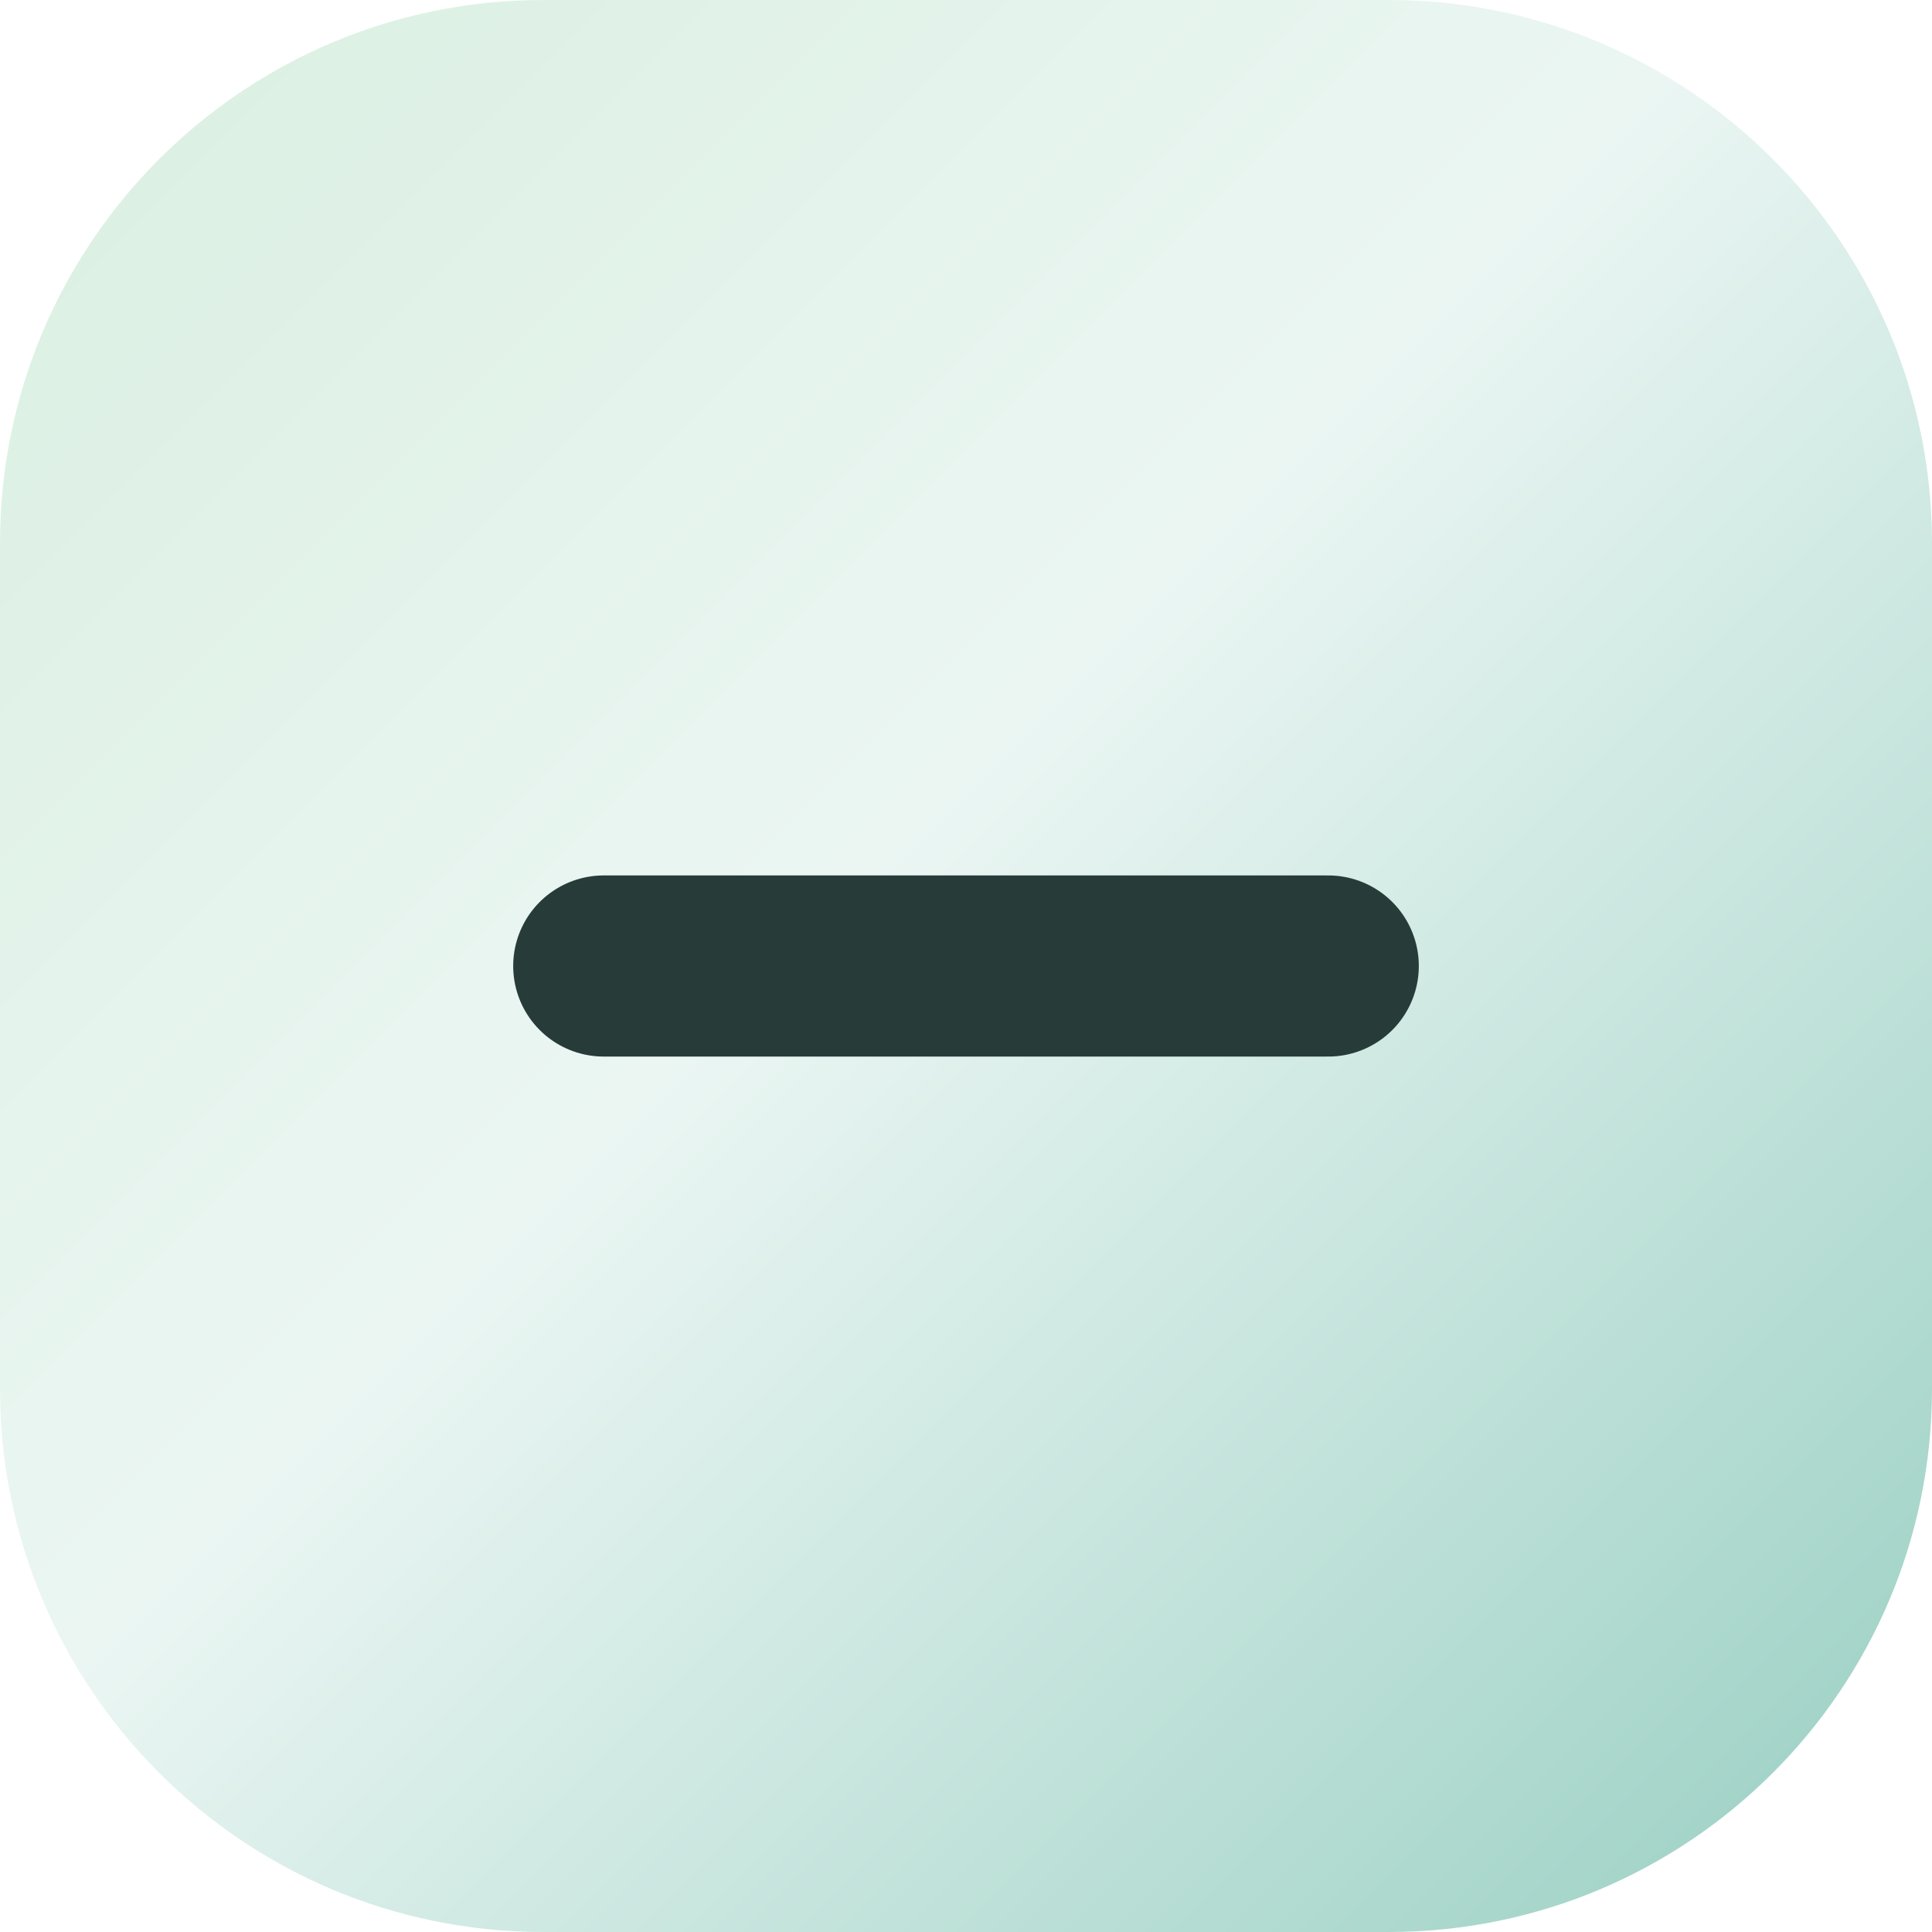
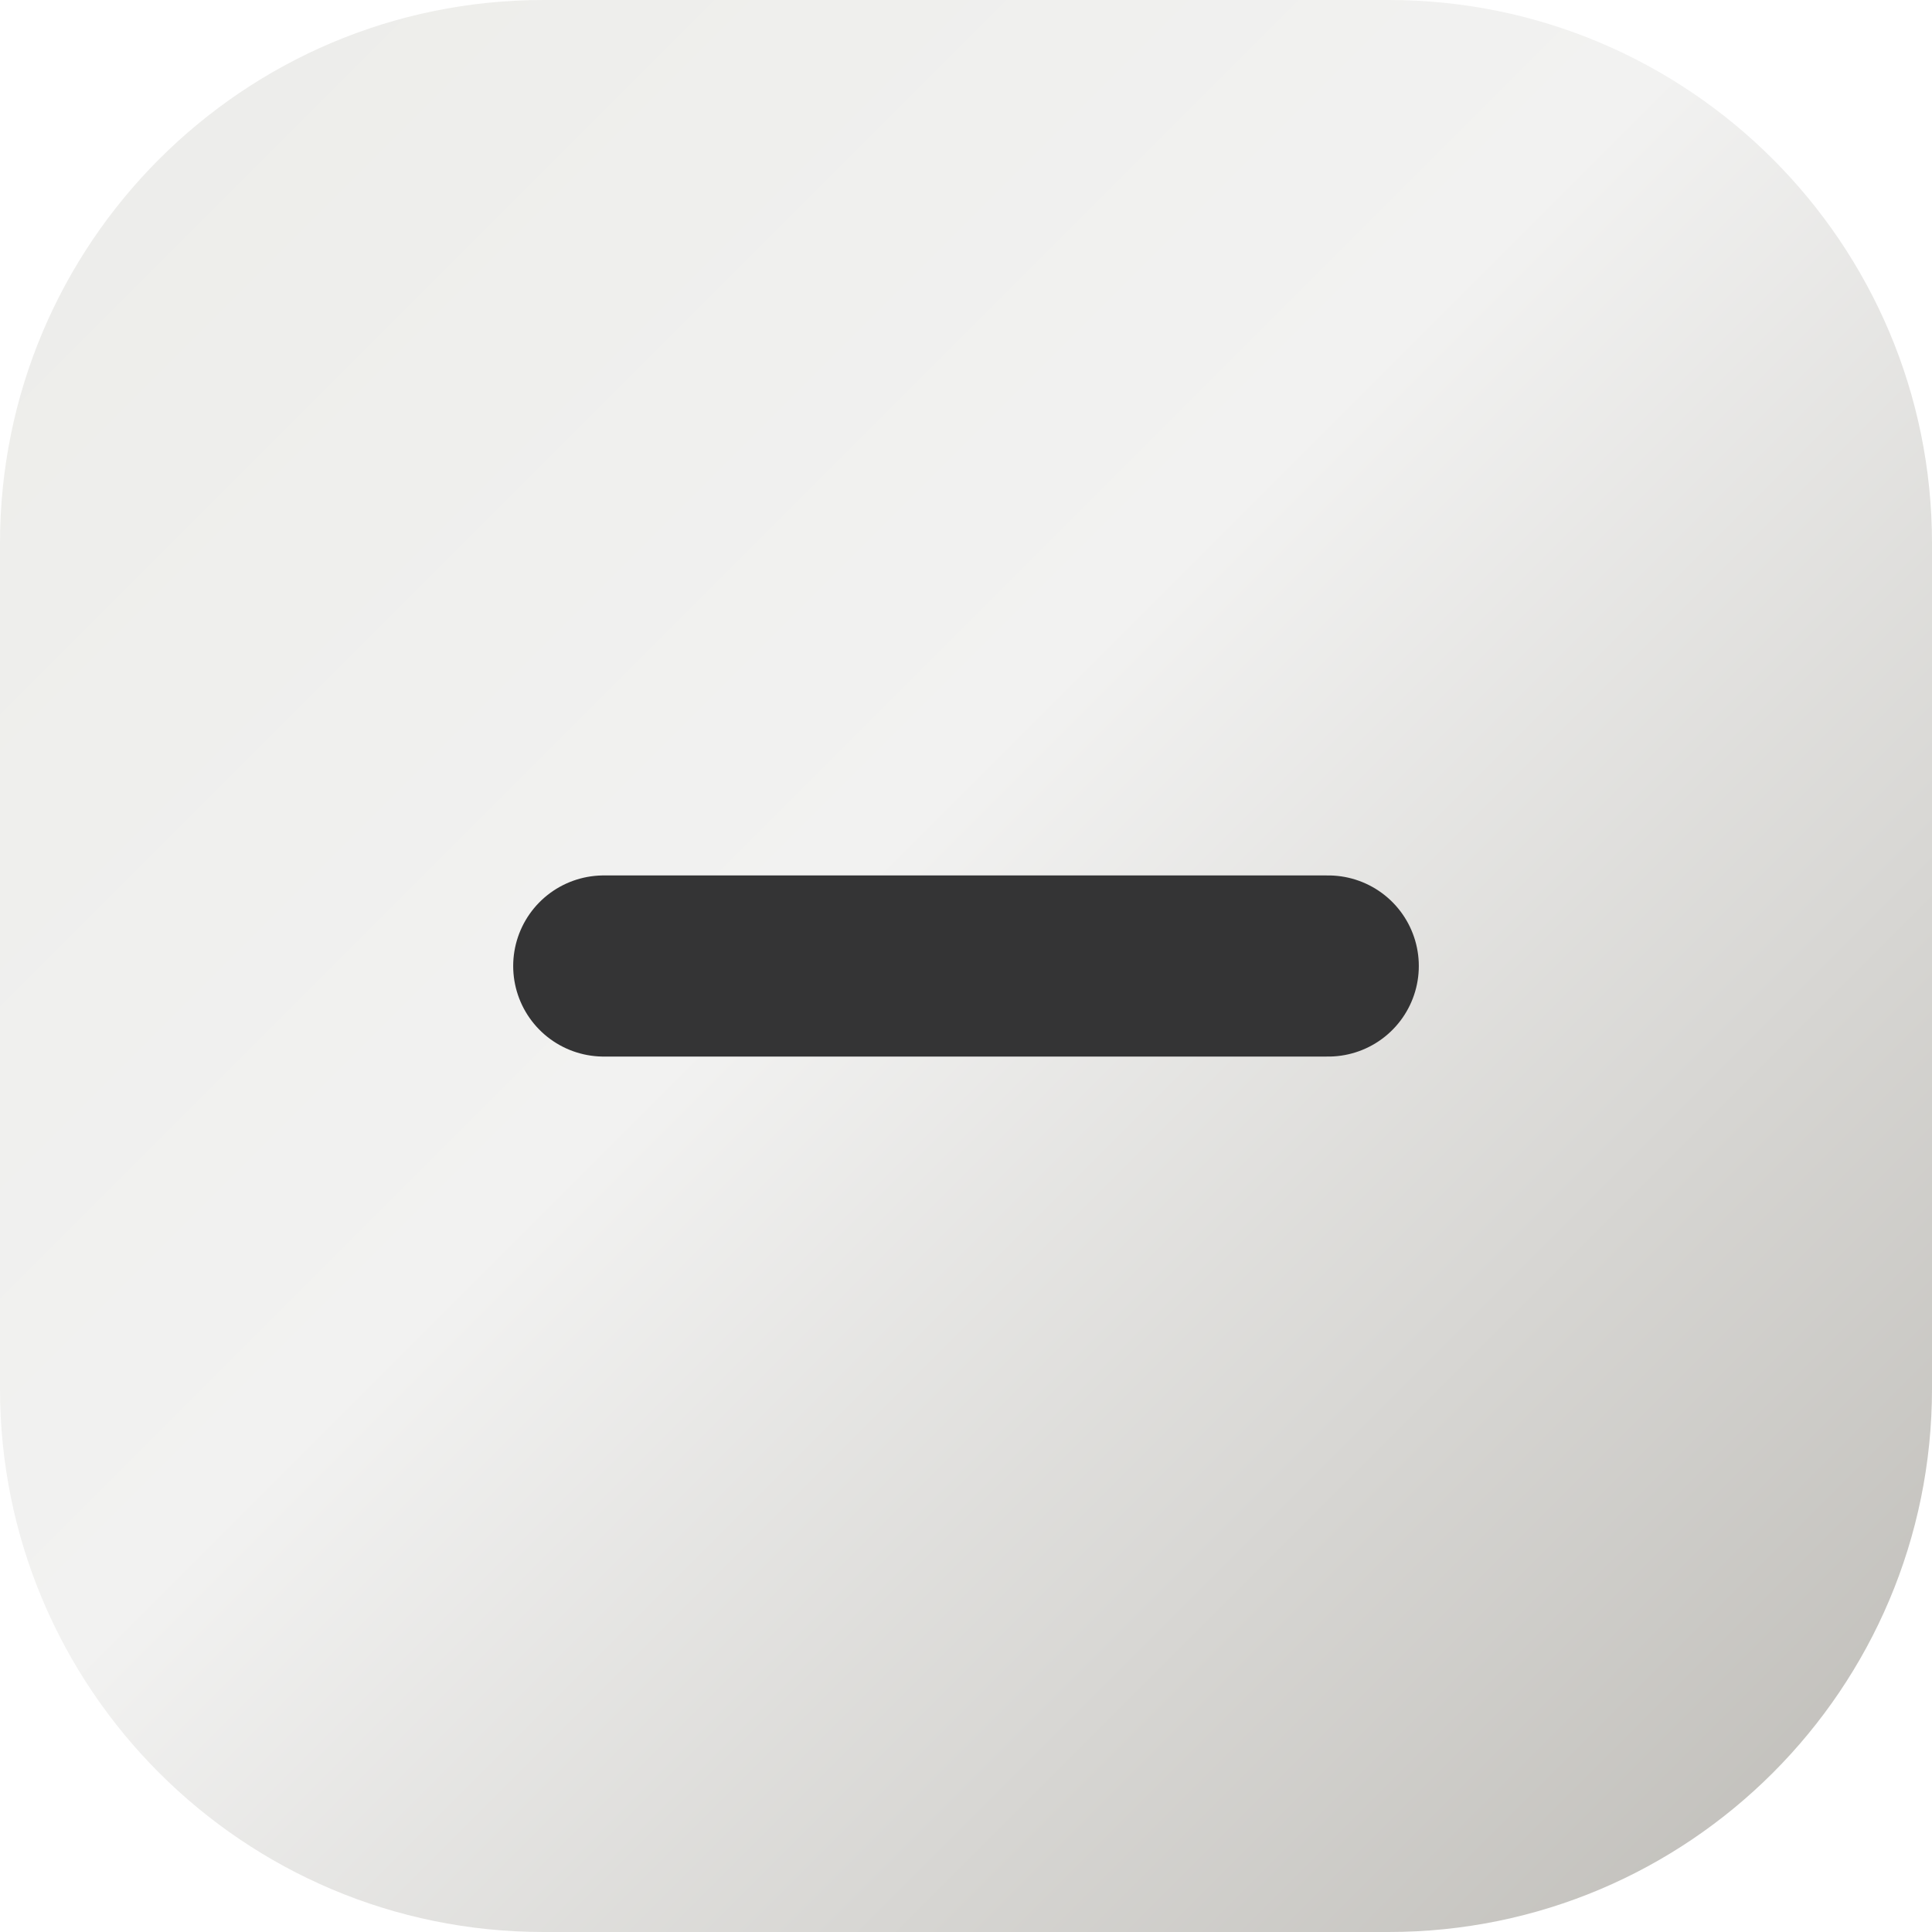
<svg xmlns="http://www.w3.org/2000/svg" viewBox="0 0 32 32">
  <style>.dark{display:none}@media(prefers-color-scheme:dark){.light{display:none}.dark{display:block}}</style>
  <g class="light">
    <defs>
      <linearGradient id="light" x2="1" y2="1">
-         <stop stop-color="#D9EFE0" />
-         <stop offset=".45" stop-color="#EBF6F3" />
-         <stop offset="1" stop-color="#97CEC1" />
+         <stop stop-color="#ECECE9" />
+         <stop offset=".45" stop-color="#F2F2F1" />
+         <stop offset="1" stop-color="#BCBAB5" />
      </linearGradient>
    </defs>
    <rect width="32" height="32" rx="9" fill="url(#light)" />
-     <path d="M10 16h12" stroke="#273B39" stroke-width="3" stroke-linecap="round" />
+     <path d="M10 16h12" stroke="#343435" stroke-width="3" stroke-linecap="round" />
  </g>
  <g class="dark">
    <defs>
      <linearGradient id="dark" x2="1" y2="1">
-         <stop stop-color="#353F3B" />
-         <stop offset=".45" stop-color="#171E20" />
-         <stop offset="1" stop-color="#355F57" />
+         <stop stop-color="#3E3E3F" />
+         <stop offset=".45" stop-color="#1C1C1F" />
+         <stop offset="1" stop-color="#51504E" />
      </linearGradient>
    </defs>
    <rect width="32" height="32" rx="9" fill="url(#dark)" />
-     <path d="M10 16h12" stroke="#BFDCD7" stroke-width="3" stroke-linecap="round" />
+     <path d="M10 16h12" stroke="#D2D1D1" stroke-width="3" stroke-linecap="round" />
  </g>
</svg>
